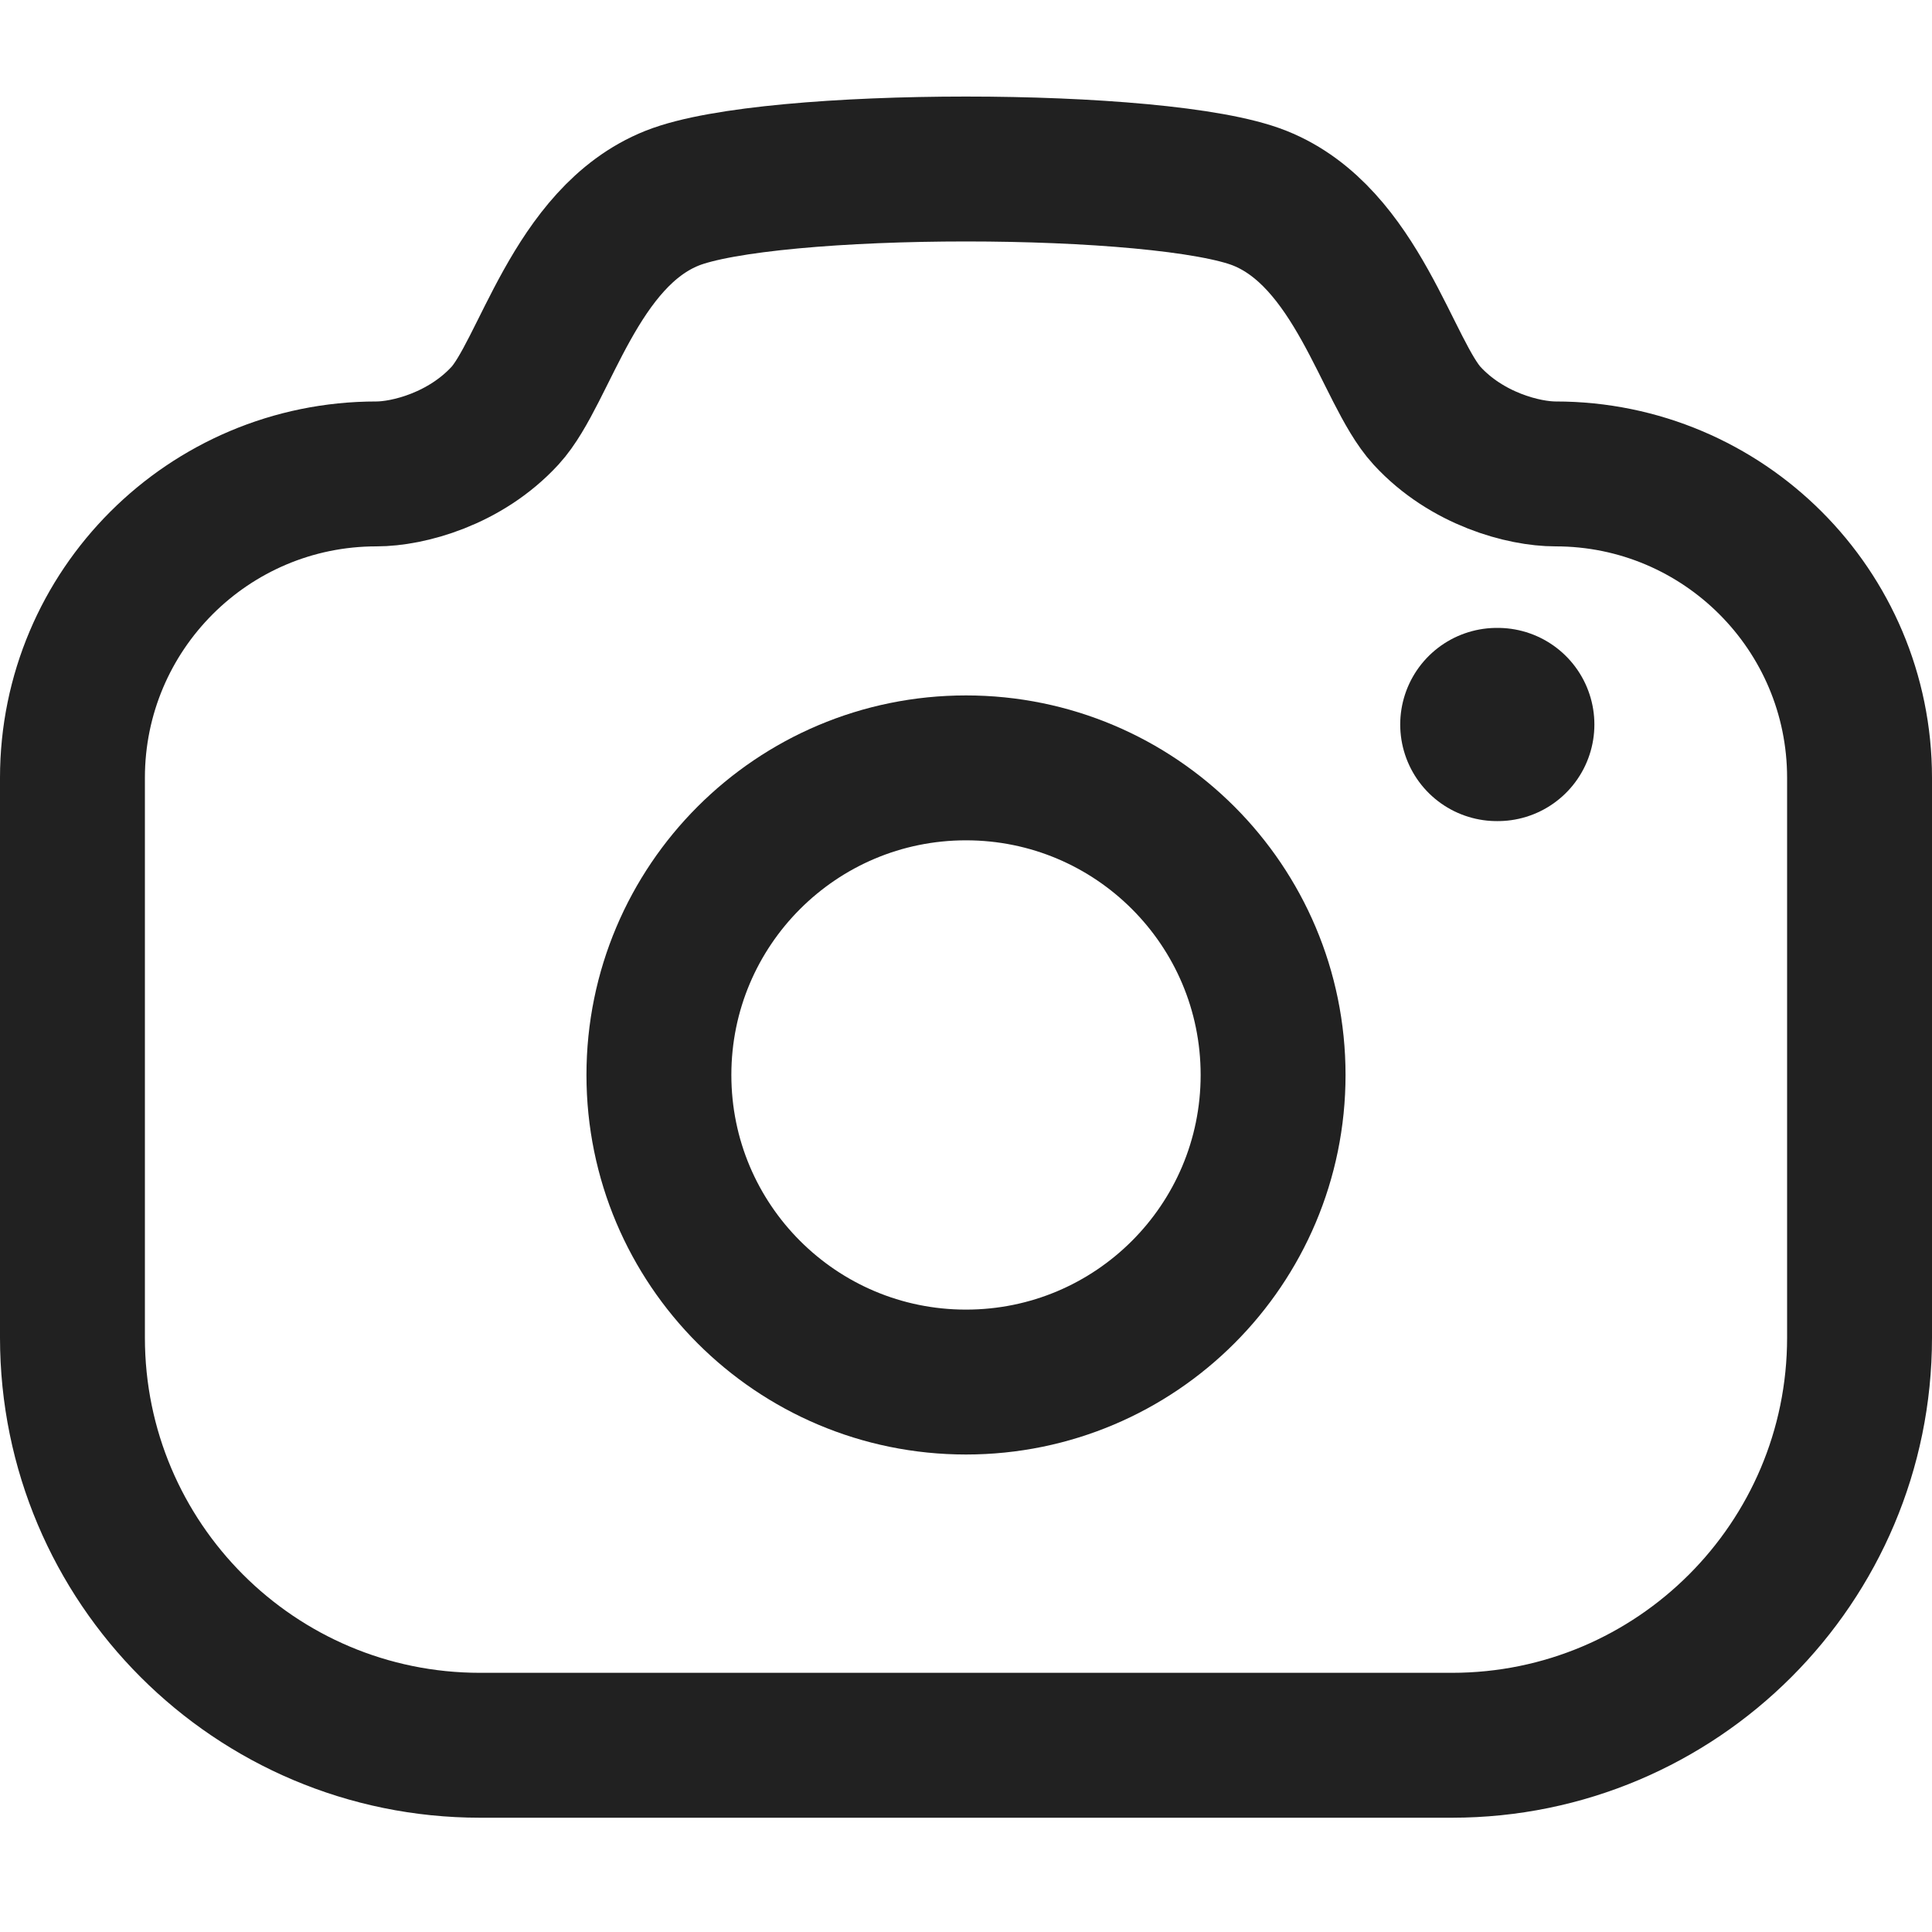
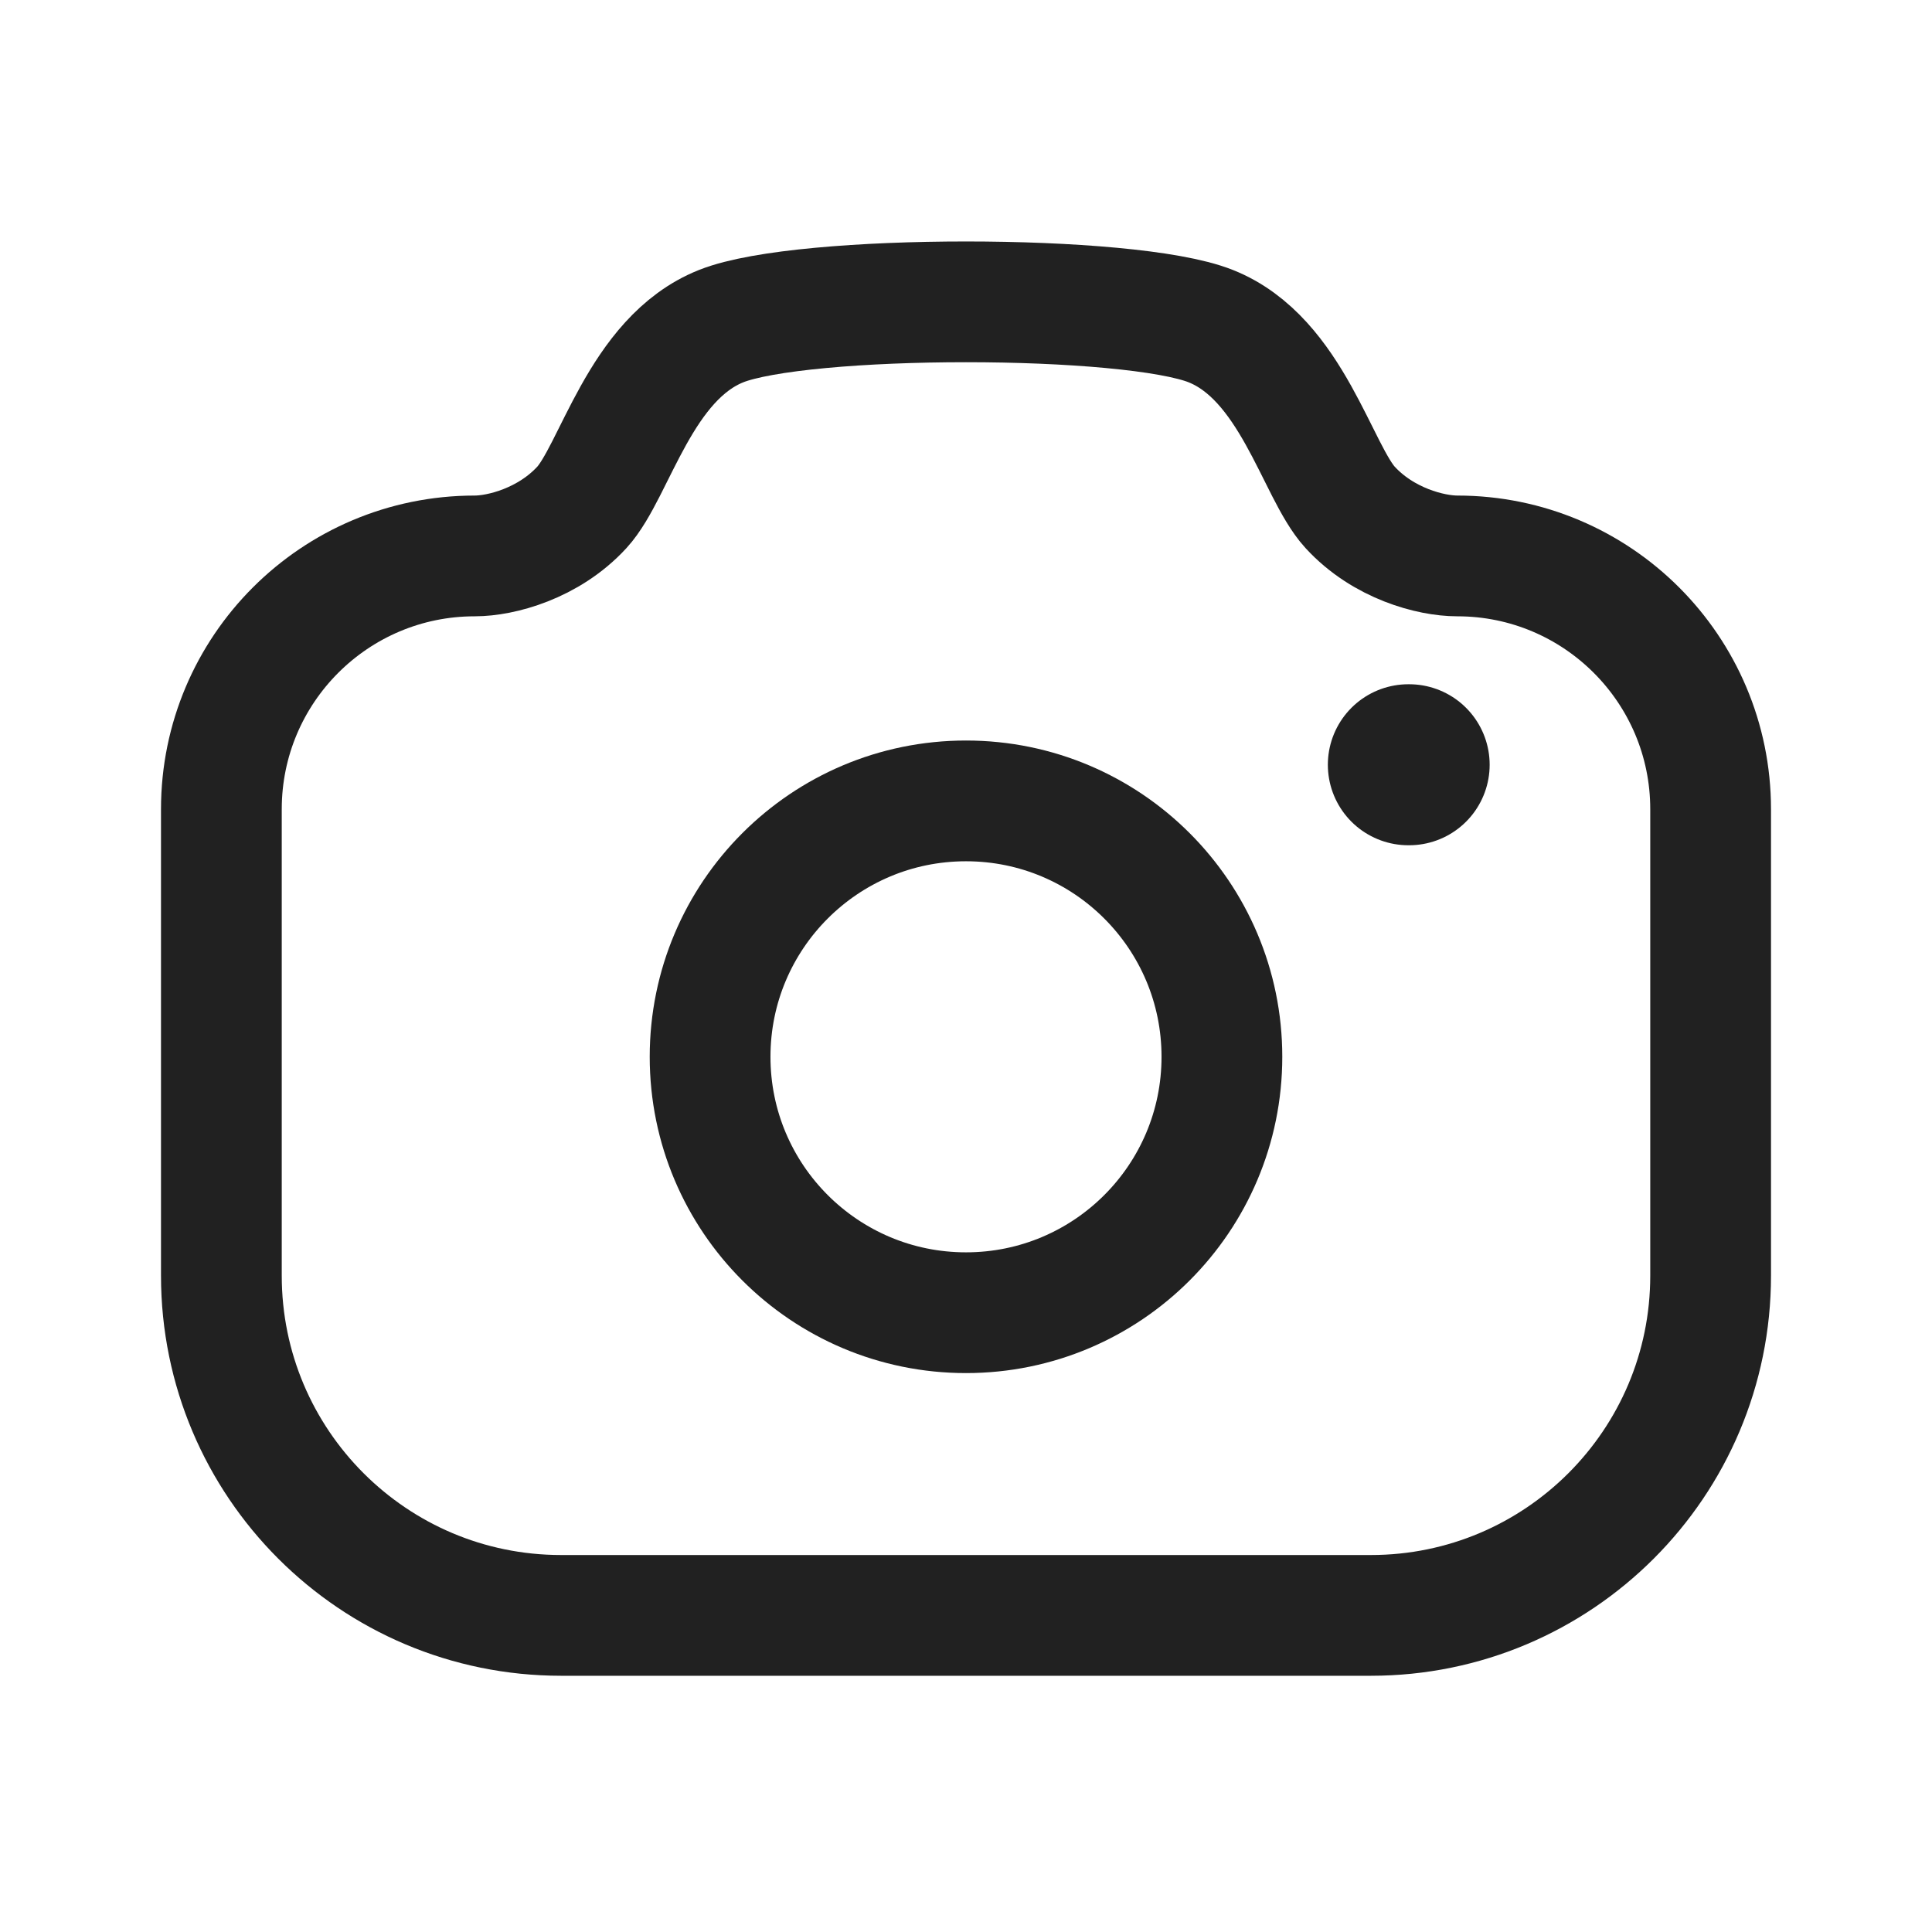
- <svg xmlns="http://www.w3.org/2000/svg" width="24" height="24" viewBox="0 0 20 18" fill="none">
-   <path fill-rule="evenodd" clip-rule="evenodd" d="M13.04 1.051C14.05 1.453 14.359 2.853 14.772 3.303C15.185 3.753 15.776 3.906 16.103 3.906C17.841 3.906 19.25 5.315 19.25 7.052V12.847C19.25 15.177 17.36 17.067 15.03 17.067H4.97C2.639 17.067 0.75 15.177 0.75 12.847V7.052C0.75 5.315 2.159 3.906 3.897 3.906C4.223 3.906 4.814 3.753 5.228 3.303C5.641 2.853 5.949 1.453 6.959 1.051C7.97 0.649 12.03 0.649 13.04 1.051Z" stroke="#212121" stroke-width="1.5" stroke-linecap="round" stroke-linejoin="round" />
-   <path d="M15.495 6.5H15.505" stroke="#212121" stroke-width="2" stroke-linecap="round" stroke-linejoin="round" />
-   <path fill-rule="evenodd" clip-rule="evenodd" d="M13.179 10.128C13.179 8.372 11.756 6.949 10 6.949C8.244 6.949 6.821 8.372 6.821 10.128C6.821 11.884 8.244 13.307 10 13.307C11.756 13.307 13.179 11.884 13.179 10.128Z" stroke="#212121" stroke-width="1.5" stroke-linecap="round" stroke-linejoin="round" />
+ <svg xmlns="http://www.w3.org/2000/svg" width="24" height="24" viewBox="0 0 24 24" fill="none">
+   <g id="Iconly/Light/Camera">
+     <g id="Camera">
+       <path id="Stroke 1" fill-rule="evenodd" clip-rule="evenodd" d="M15.04 4.051C16.05 4.453 16.359 5.853 16.772 6.303C17.185 6.753 17.776 6.906 18.103 6.906C19.841 6.906 21.25 8.315 21.25 10.052V15.847C21.25 18.177 19.36 20.067 17.03 20.067H6.97C4.639 20.067 2.75 18.177 2.75 15.847V10.052C2.75 8.315 4.159 6.906 5.897 6.906C6.223 6.906 6.814 6.753 7.228 6.303C7.641 5.853 7.949 4.453 8.959 4.051C9.97 3.649 14.03 3.649 15.04 4.051Z" stroke="#212121" stroke-width="1.5" stroke-linecap="round" stroke-linejoin="round" />
+       <path id="Stroke 13" d="M17.495 9.5H17.505" stroke="#212121" stroke-width="2" stroke-linecap="round" stroke-linejoin="round" />
+       <path id="Stroke 5" fill-rule="evenodd" clip-rule="evenodd" d="M15.179 13.128C15.179 11.372 13.756 9.949 12 9.949C10.244 9.949 8.821 11.372 8.821 13.128C8.821 14.884 10.244 16.307 12 16.307C13.756 16.307 15.179 14.884 15.179 13.128Z" stroke="#212121" stroke-width="1.5" stroke-linecap="round" stroke-linejoin="round" />
+     </g>
+   </g>
</svg>
